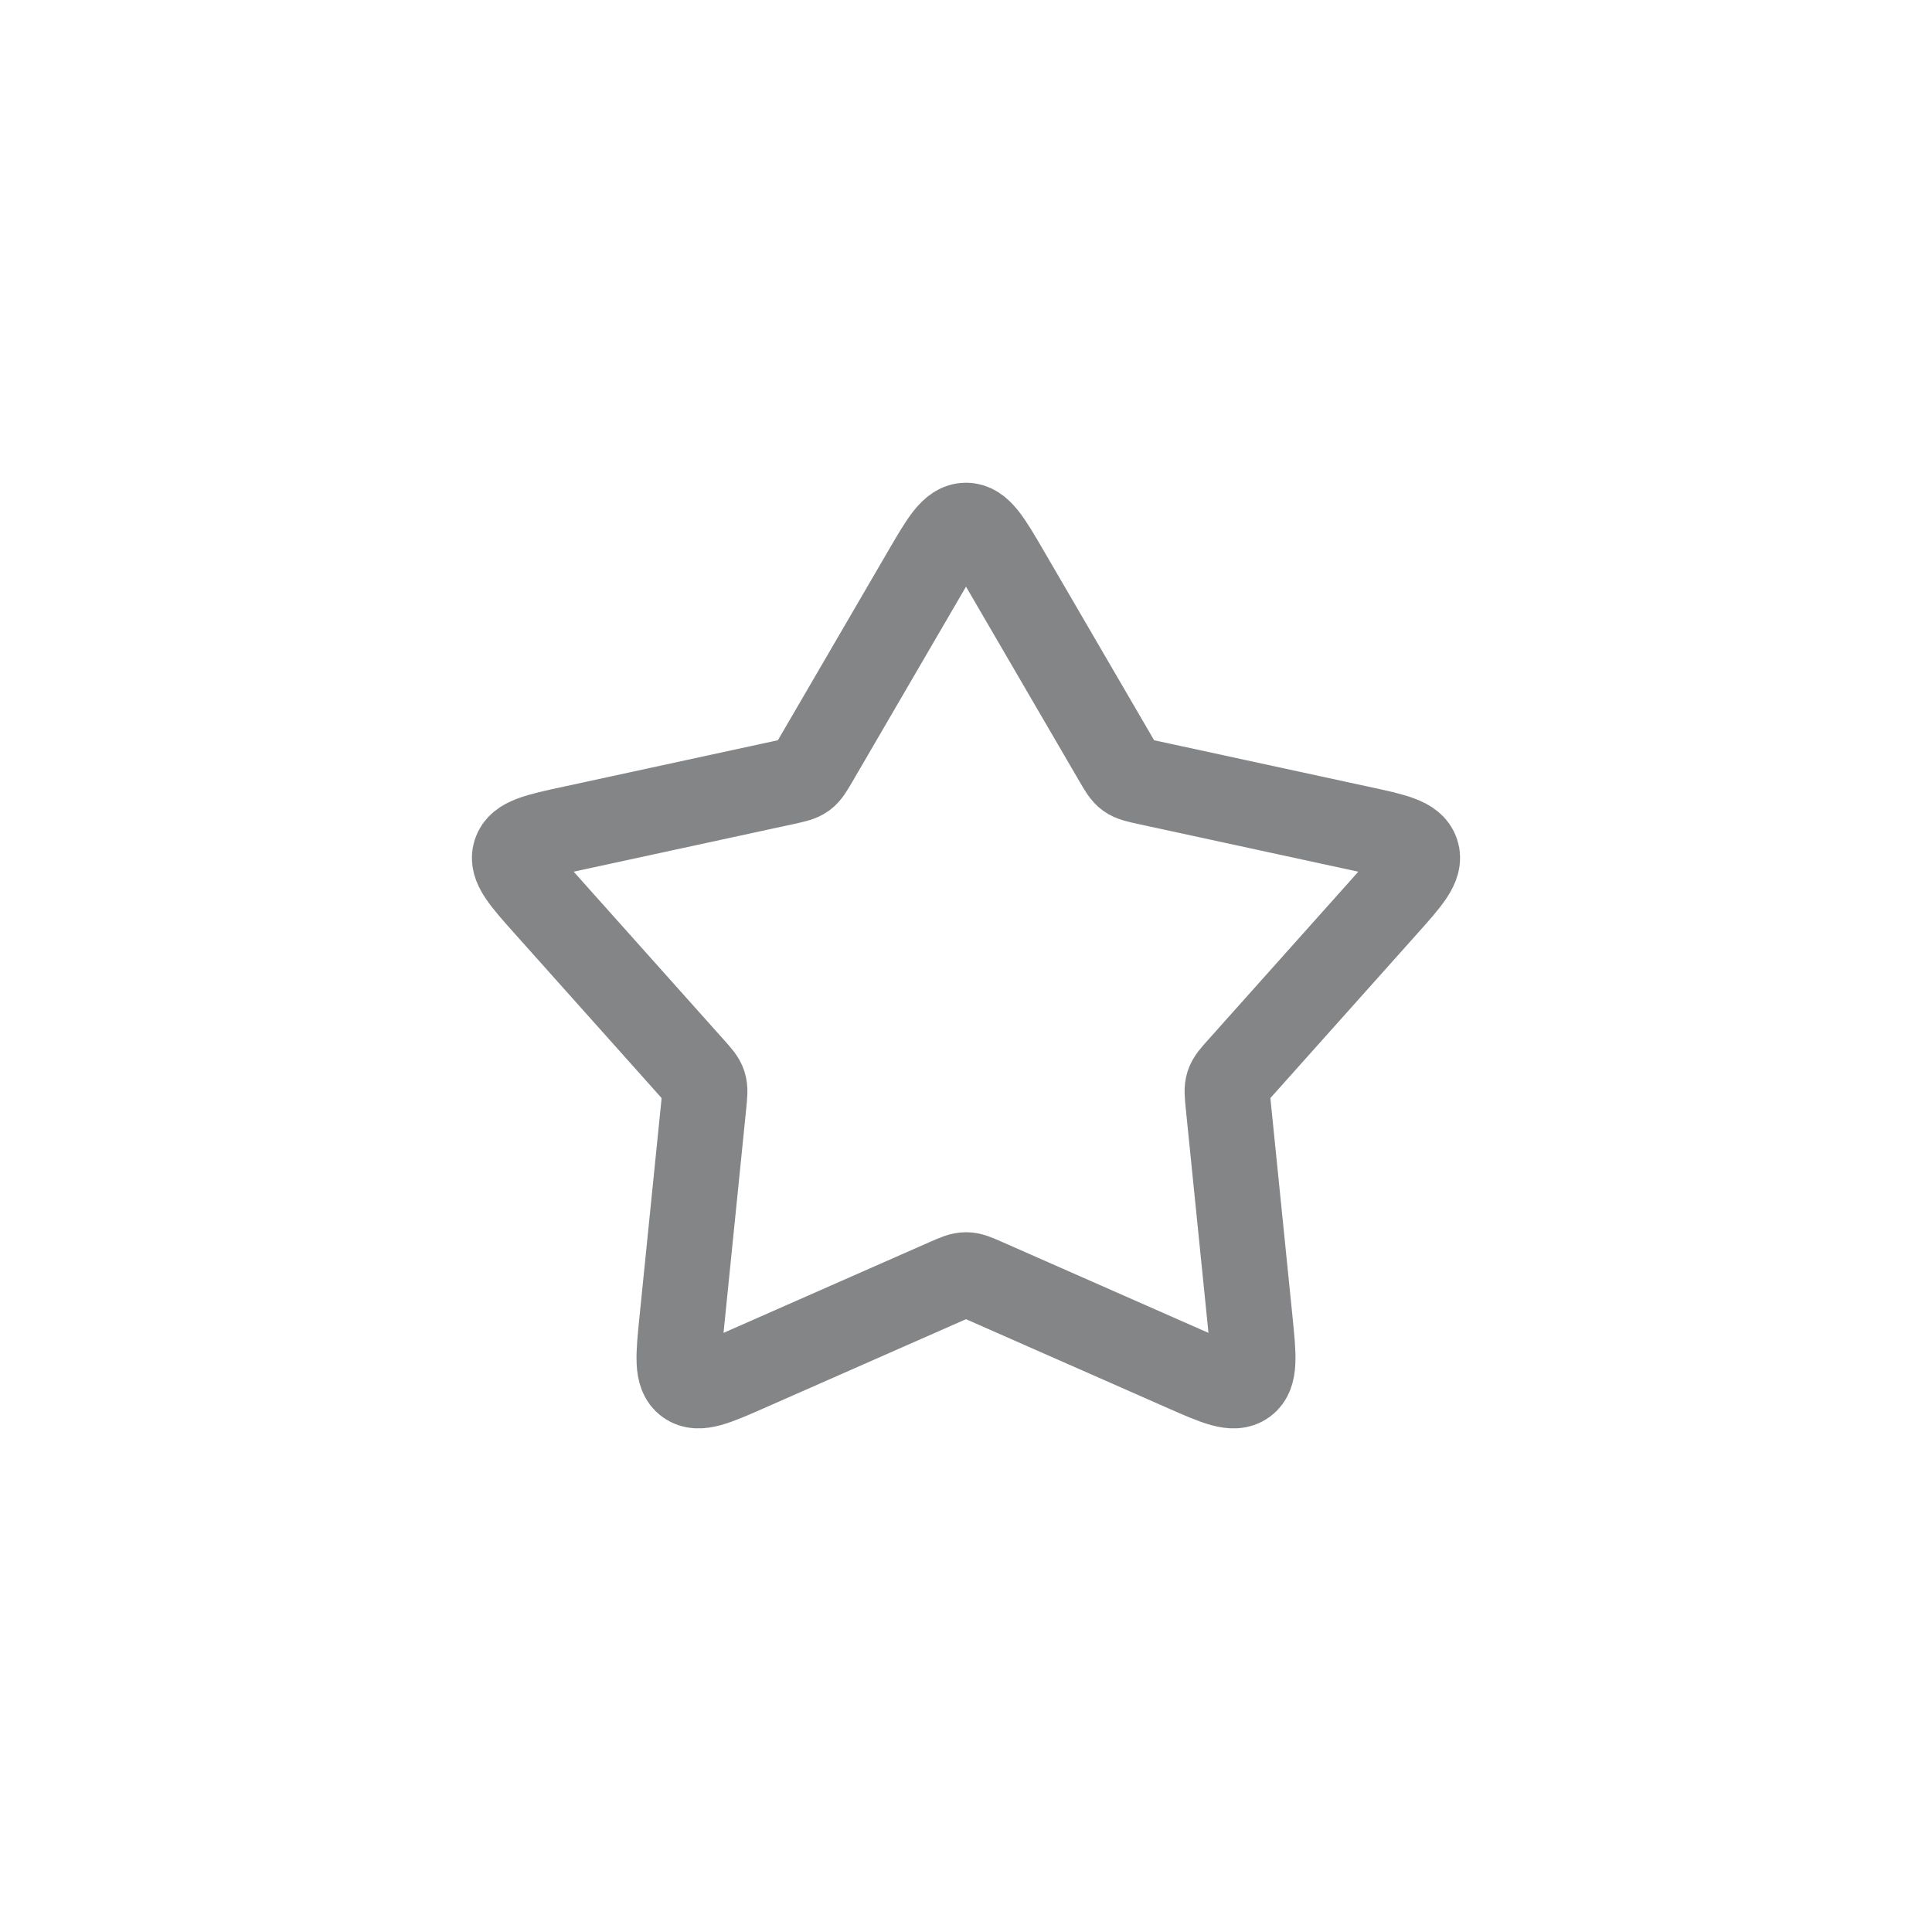
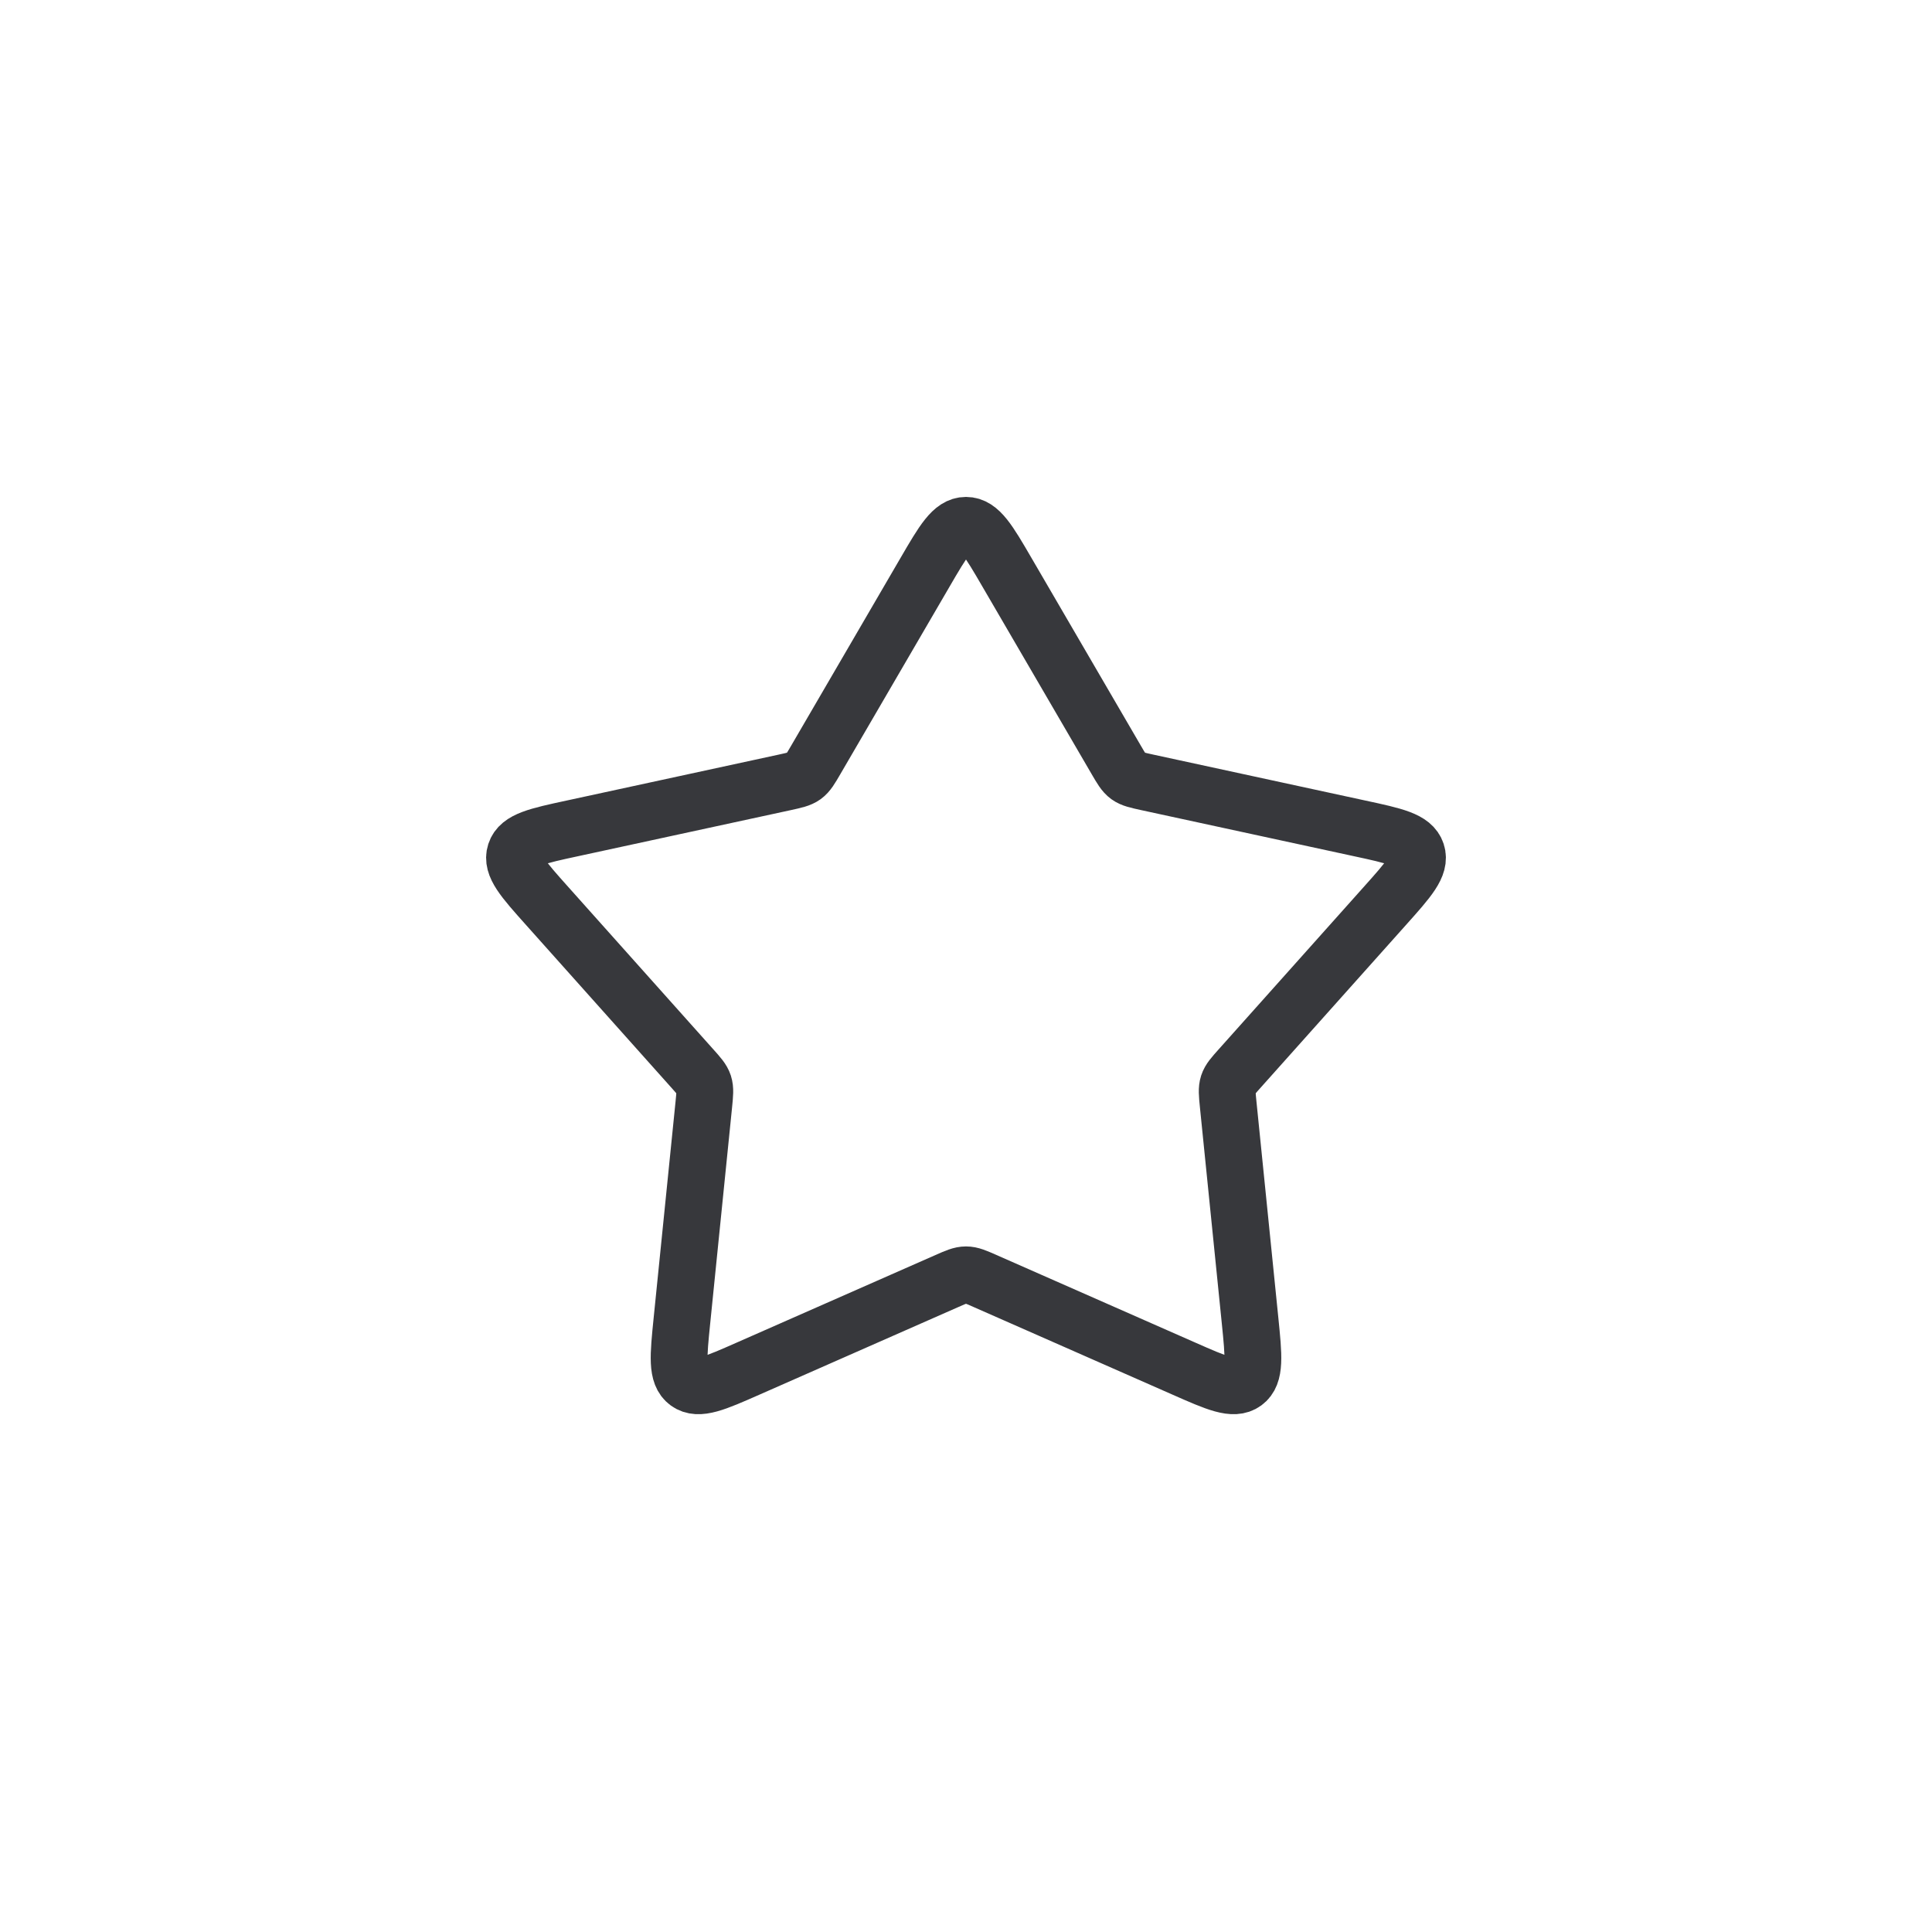
<svg xmlns="http://www.w3.org/2000/svg" width="34" height="34" viewBox="0 0 34 34" fill="none">
  <mask id="mask0_2454_51542" style="mask-type:alpha" maskUnits="userSpaceOnUse" x="7" y="7" width="20" height="20">
-     <path d="M16.28 10.07C16.6 9.52 16.761 9.245 17 9.245C17.239 9.245 17.4 9.52 17.72 10.07L19.644 13.373C19.735 13.529 19.78 13.607 19.851 13.659C19.922 13.71 20.011 13.729 20.188 13.768L23.923 14.577C24.546 14.711 24.857 14.779 24.931 15.007C25.005 15.234 24.793 15.472 24.368 15.947L21.822 18.797C21.701 18.932 21.641 18.999 21.614 19.082C21.587 19.166 21.596 19.256 21.614 19.436L21.999 23.239C22.063 23.872 22.095 24.189 21.901 24.33C21.708 24.47 21.416 24.342 20.834 24.085L17.336 22.544C17.171 22.471 17.088 22.435 17 22.435C16.912 22.435 16.829 22.471 16.664 22.544L13.166 24.085C12.584 24.342 12.292 24.47 12.099 24.33C11.905 24.189 11.937 23.872 12.001 23.239L12.386 19.436C12.404 19.256 12.413 19.166 12.386 19.082C12.359 18.999 12.299 18.932 12.178 18.797L9.632 15.947C9.207 15.472 8.995 15.234 9.069 15.007C9.143 14.779 9.454 14.711 10.077 14.577L13.812 13.768C13.989 13.729 14.078 13.71 14.149 13.659C14.22 13.607 14.265 13.529 14.356 13.373L16.28 10.07Z" stroke="#171719" stroke-width="1.5" stroke-linejoin="round" />
+     <path d="M16.28 10.07C16.6 9.52 16.761 9.245 17 9.245C17.239 9.245 17.4 9.52 17.72 10.07L19.644 13.373C19.735 13.529 19.78 13.607 19.851 13.659C19.922 13.71 20.011 13.729 20.188 13.768L23.923 14.577C24.546 14.711 24.857 14.779 24.931 15.007C25.005 15.234 24.793 15.472 24.368 15.947L21.822 18.797C21.701 18.932 21.641 18.999 21.614 19.082C21.587 19.166 21.596 19.256 21.614 19.436L21.999 23.239C22.063 23.872 22.095 24.189 21.901 24.33C21.708 24.47 21.416 24.342 20.834 24.085L17.336 22.544C17.171 22.471 17.088 22.435 17 22.435C16.912 22.435 16.829 22.471 16.664 22.544L13.166 24.085C12.584 24.342 12.292 24.47 12.099 24.33C11.905 24.189 11.937 23.872 12.001 23.239L12.386 19.436C12.404 19.256 12.413 19.166 12.386 19.082C12.359 18.999 12.299 18.932 12.178 18.797L9.632 15.947C9.207 15.472 8.995 15.234 9.069 15.007C9.143 14.779 9.454 14.711 10.077 14.577L13.812 13.768C13.989 13.729 14.078 13.71 14.149 13.659C14.22 13.607 14.265 13.529 14.356 13.373L16.28 10.07Z" stroke="#171719" strokeWidth="1.5" stroke-linejoin="round" />
  </mask>
  <g mask="url(#mask0_2454_51542)">
-     <rect x="7" y="7" width="20" height="20" fill="#37383C" fill-opacity="0.61" />
+     <rect x="7" y="7" width="20" height="20" fill="#37383C" fillOpacity="0.61" />
  </g>
</svg>
